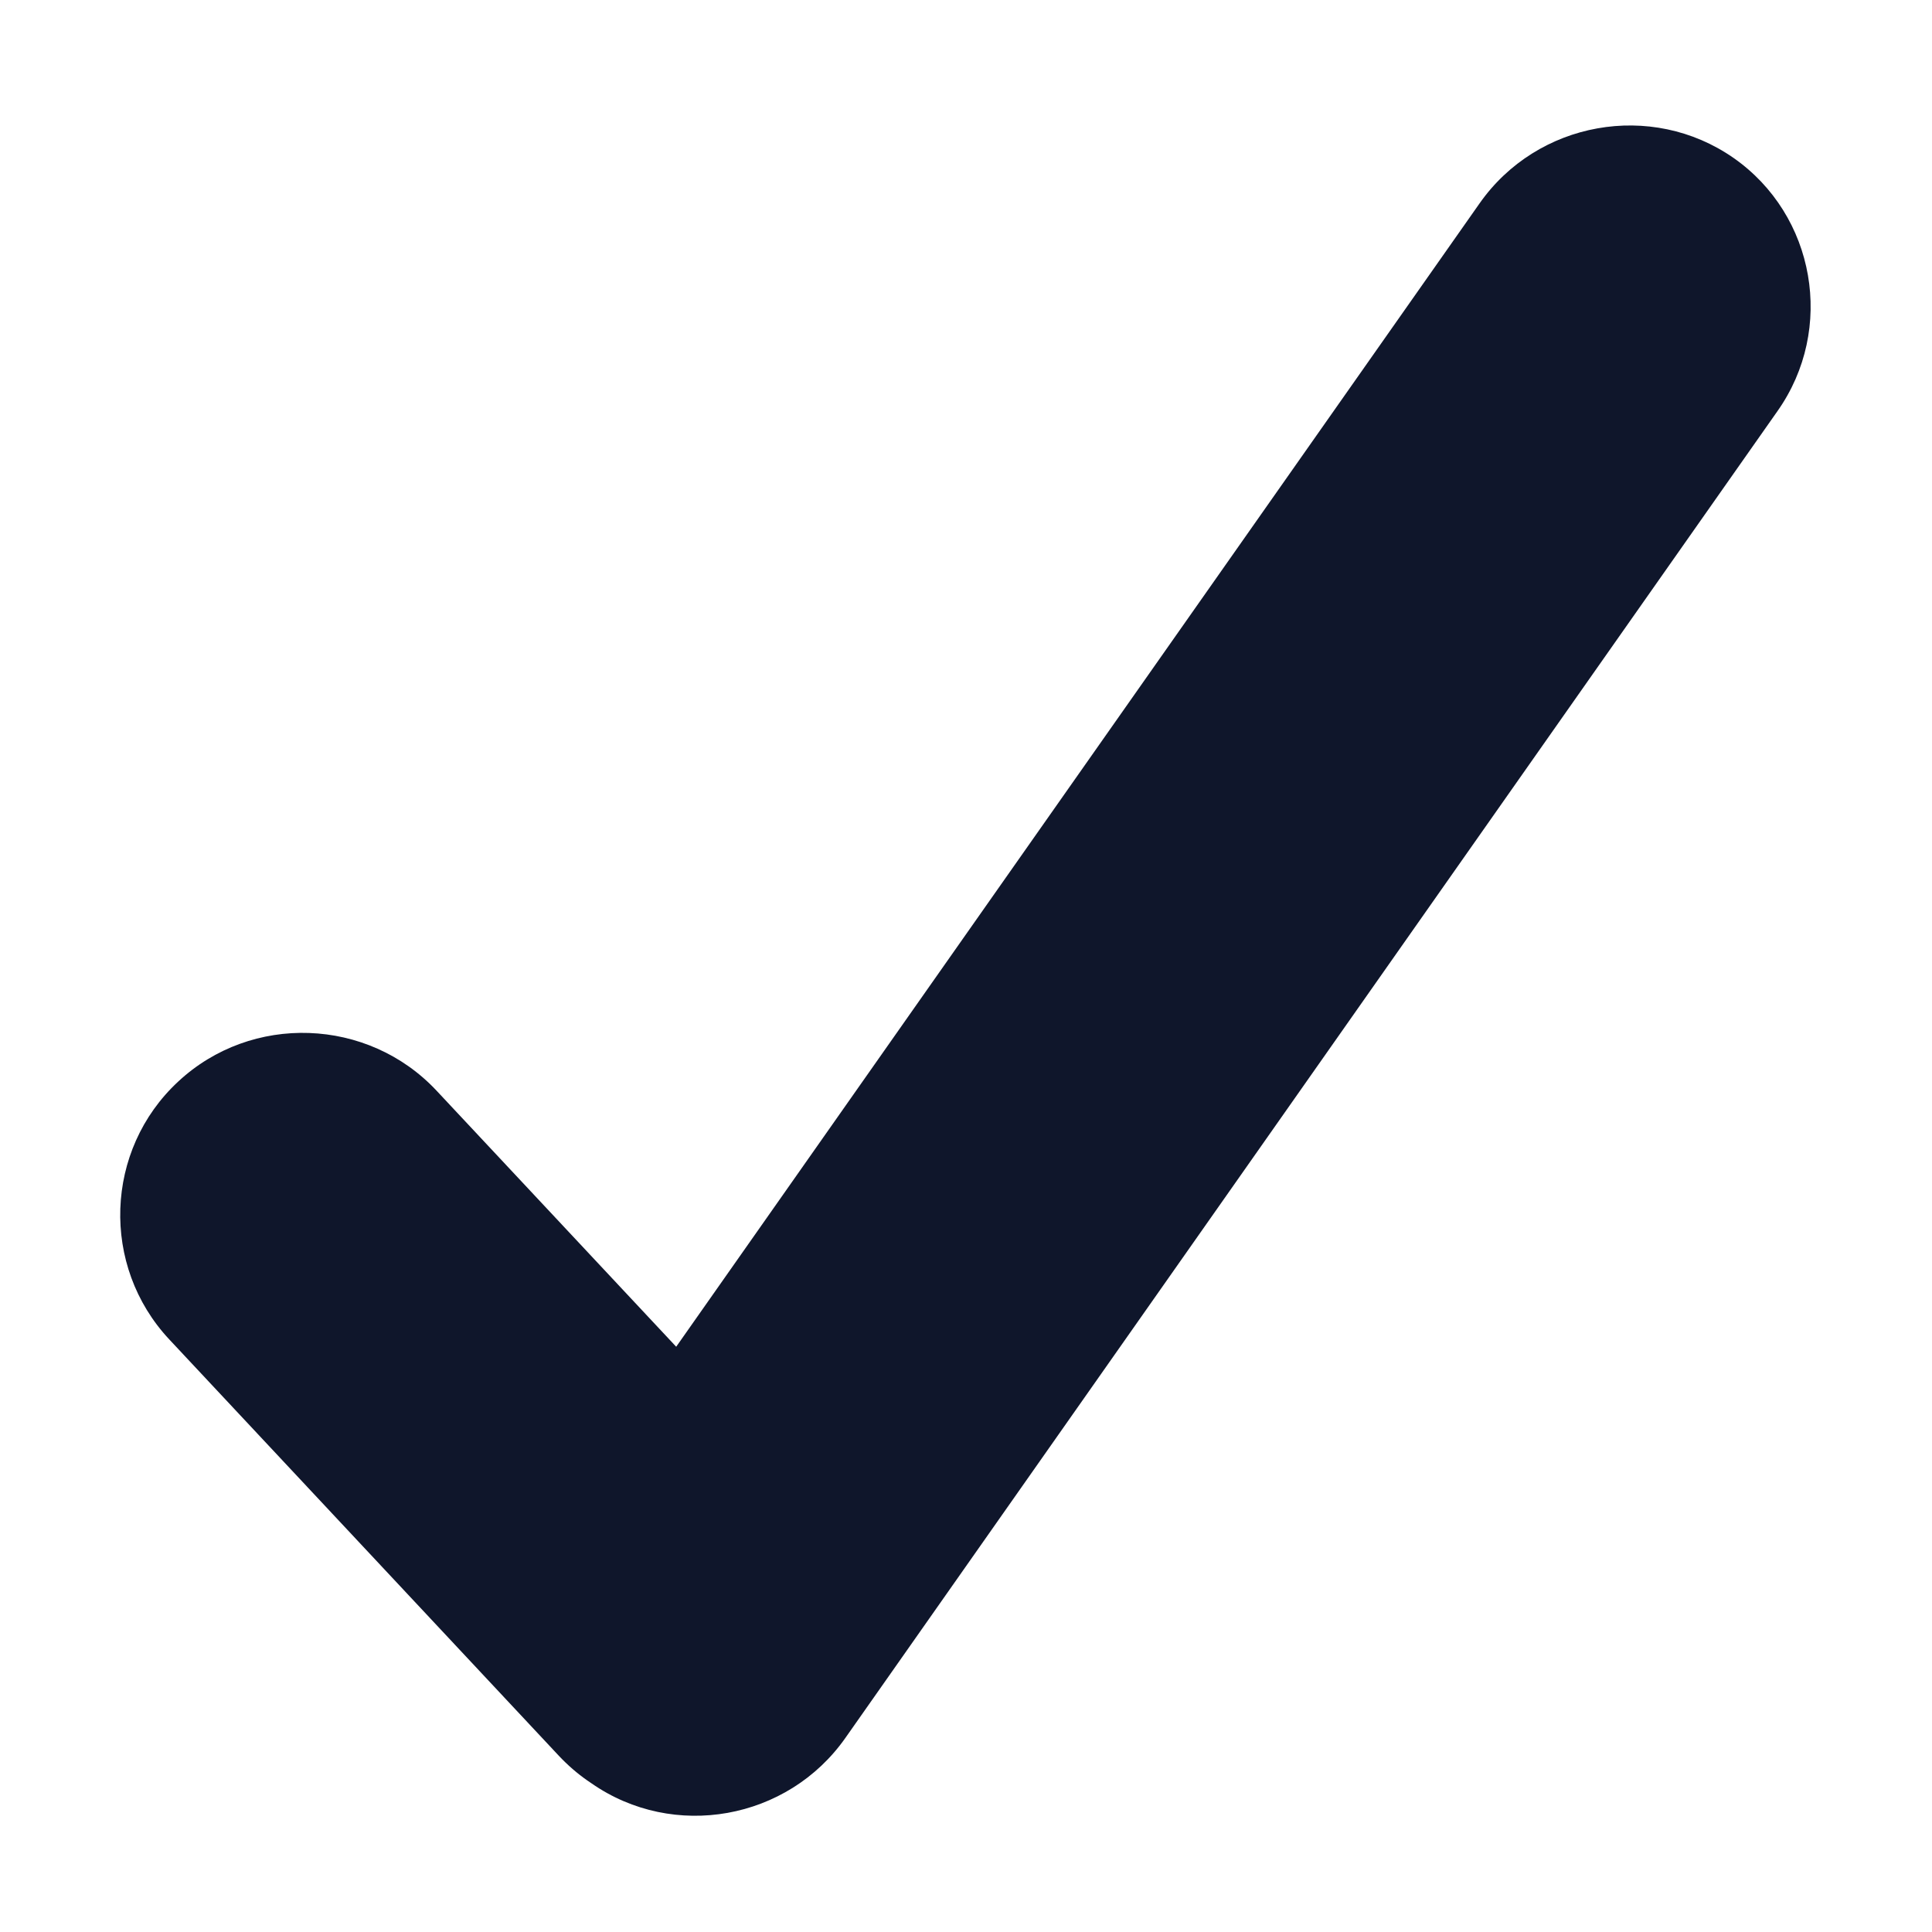
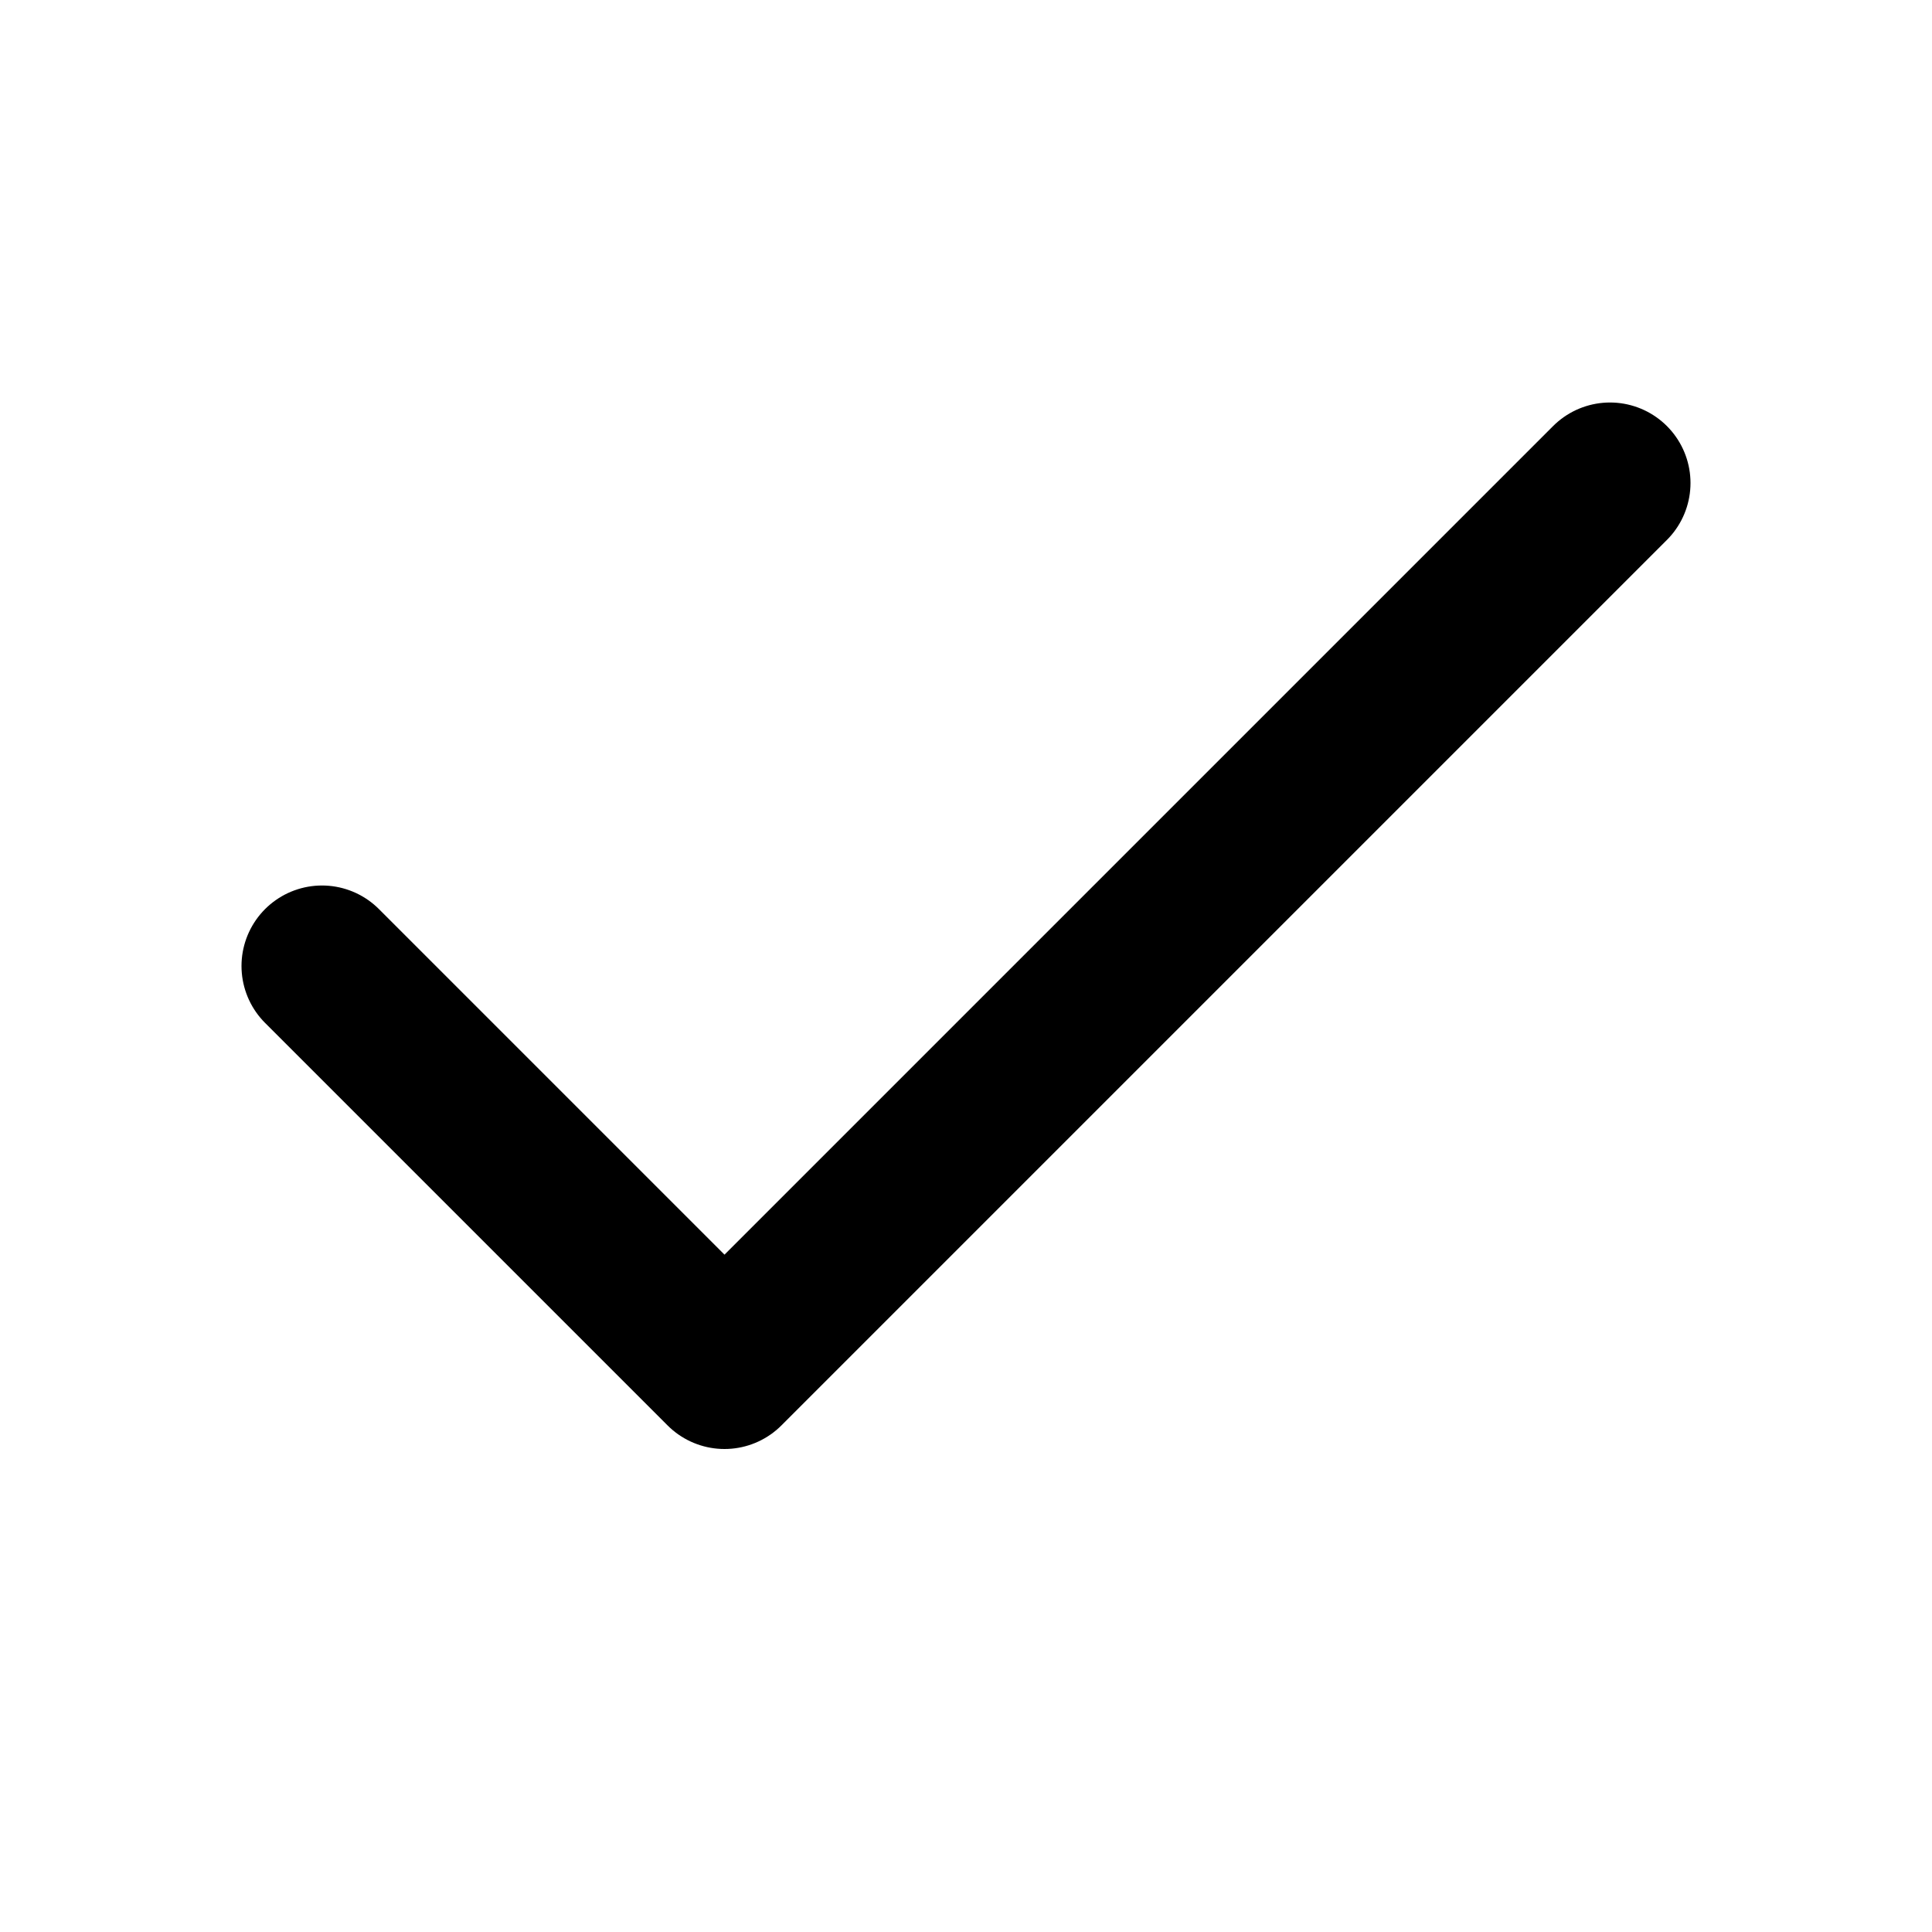
- <svg xmlns="http://www.w3.org/2000/svg" t="1760890864667" class="icon" viewBox="0 0 1024 1024" version="1.1" p-id="18898" width="200" height="200">
-   <path d="M918.8 83.7c-43.5-30.3-104-19.5-134.6 24.1l-425.8 606-127-135.7c-36.4-38.9-98.1-41.1-137-4.8-39 36.2-41.1 97.7-4.7 136.6l206.5 220.7c4.7 5 9.8 9.4 15.1 13.1 0.7 0.5 1.4 1 2.2 1.5 43.5 30.3 104 19.5 134.6-24.1l494-703.2c30.7-43.5 20.1-103.9-23.3-134.2z" fill="#0f162b" p-id="18899" />
+ <svg xmlns="http://www.w3.org/2000/svg" class="lucide lucide-check" width="24" height="24" viewBox="0 0 24 24" fill="none" stroke="currentColor" stroke-width="2" stroke-linecap="round" stroke-linejoin="round">
+   <path d="M20 6 9 17l-5-5" />
</svg>
